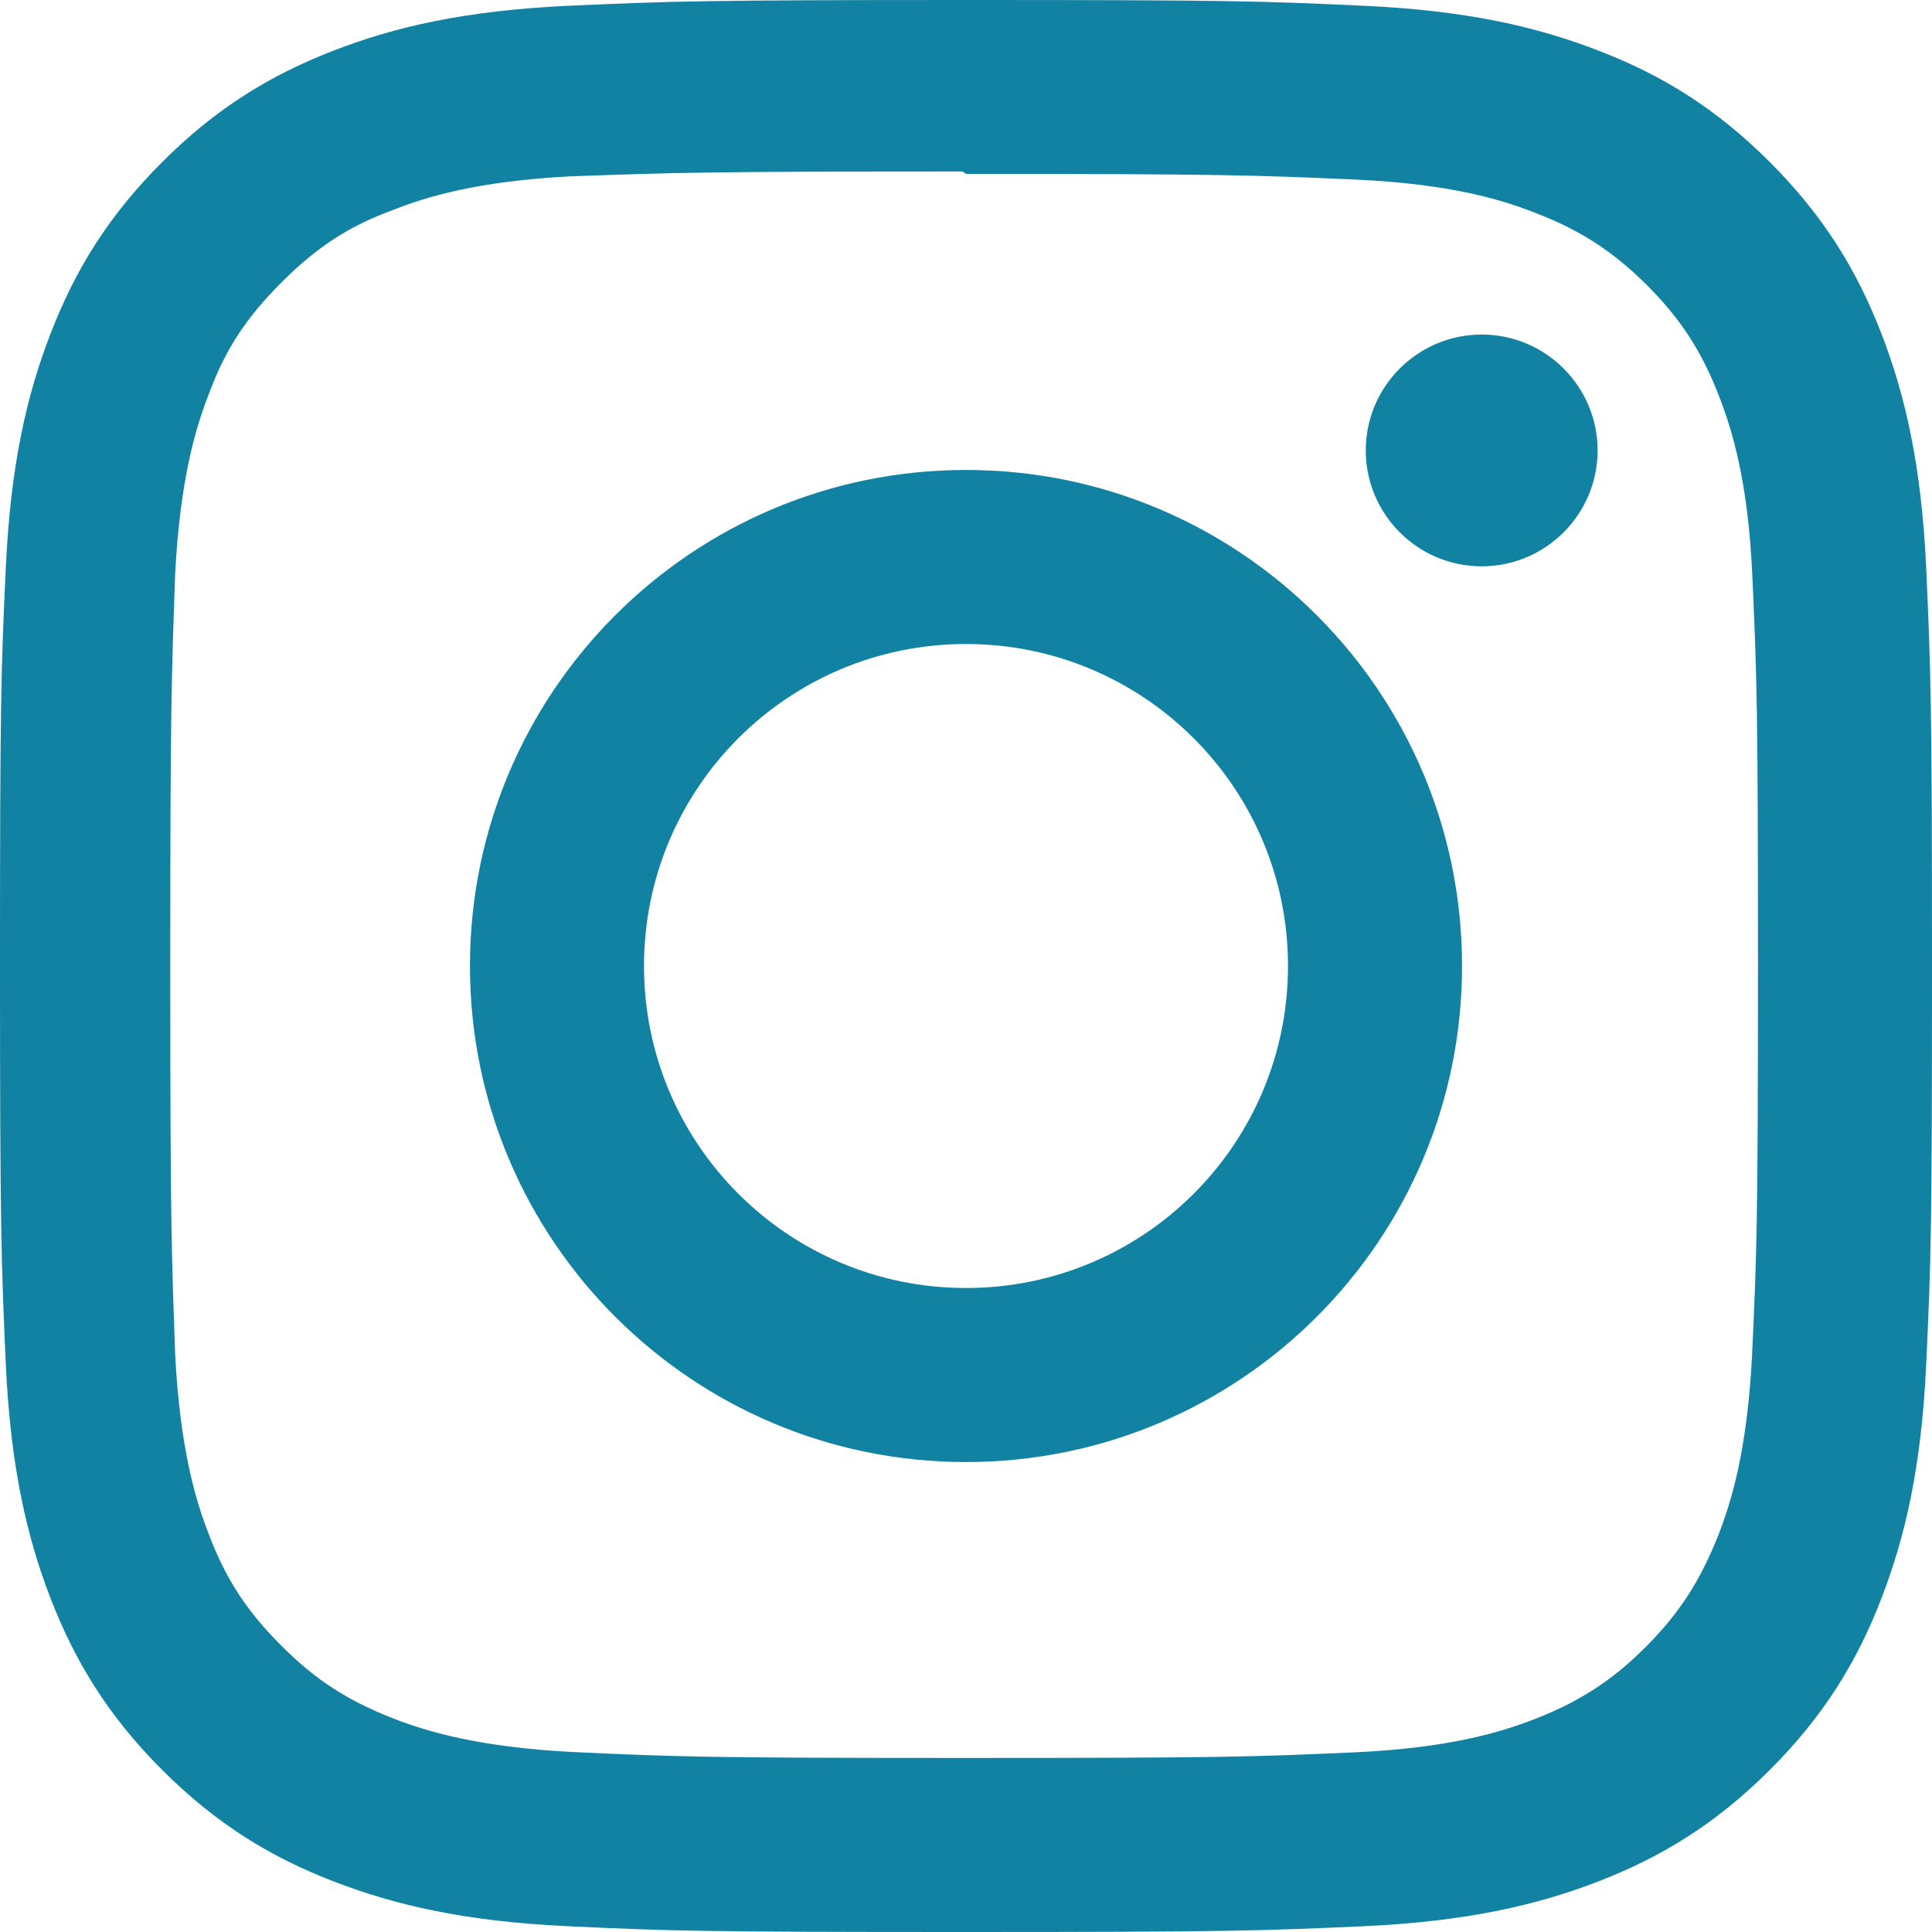
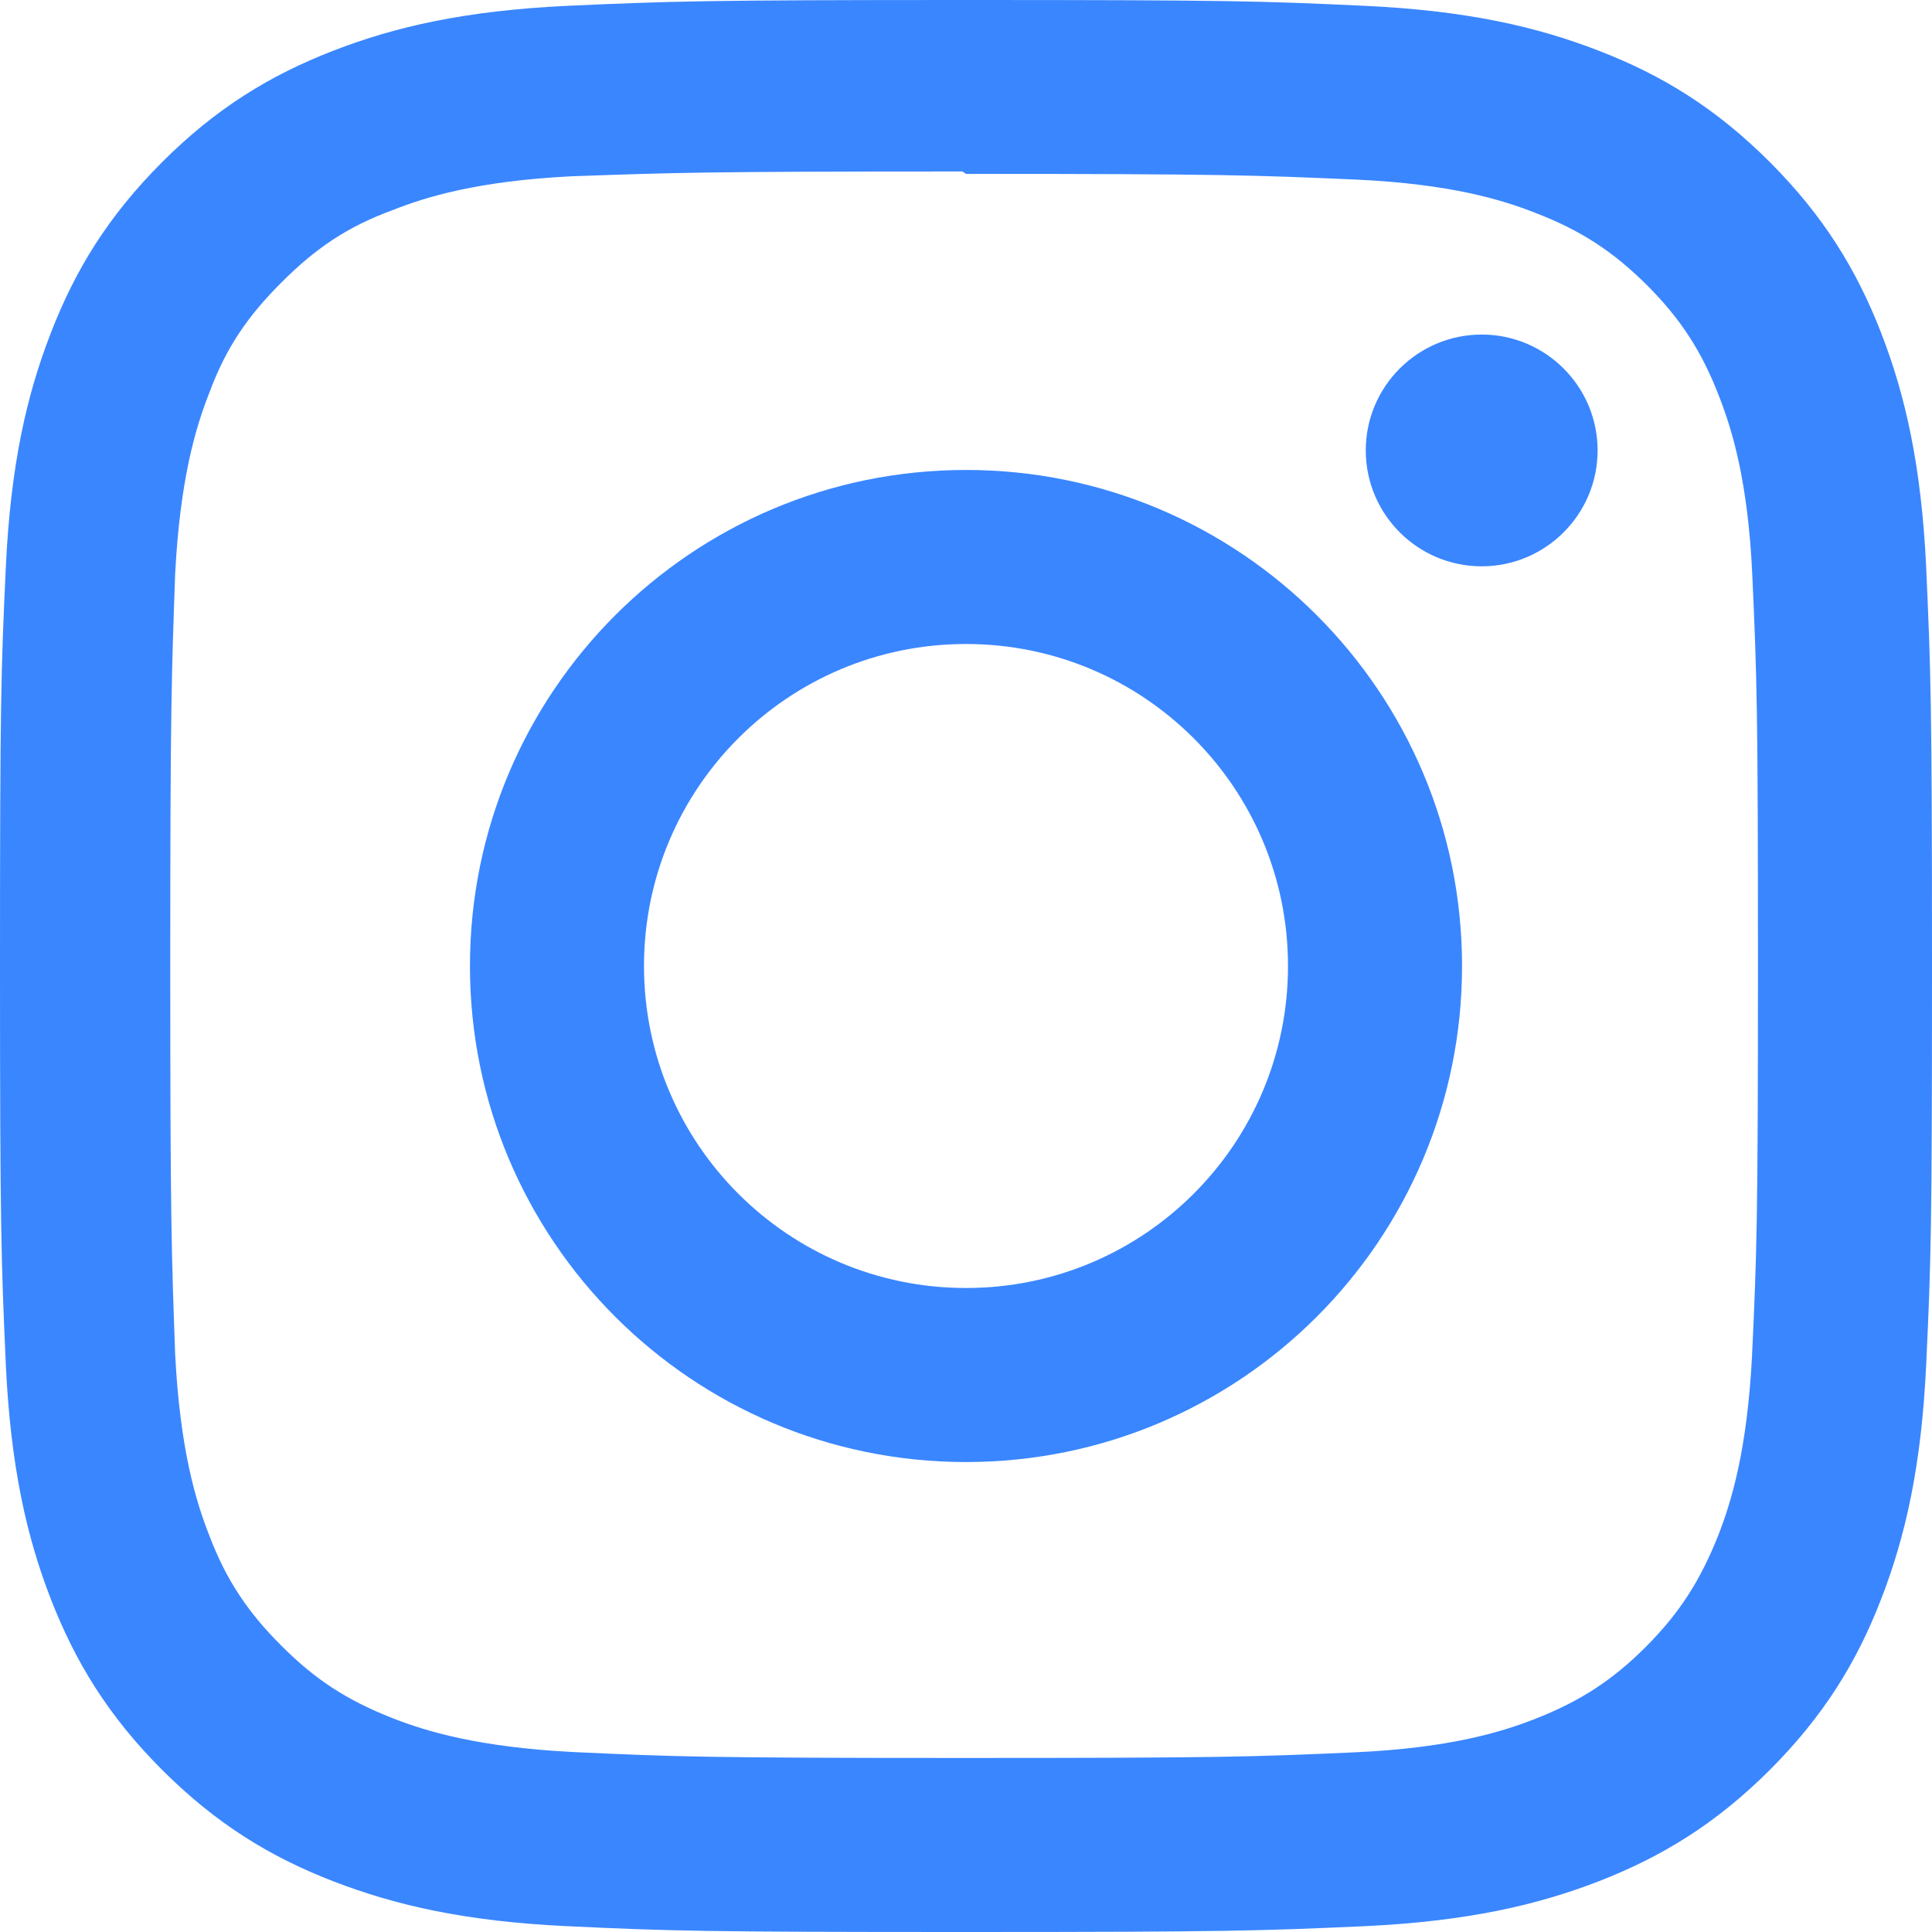
<svg xmlns="http://www.w3.org/2000/svg" role="img" viewBox="0 0 24 24">
-   <path d="M12 0C8.74 0 8.333.015 7.053.072 5.775.132 4.905.333 4.14.63c-.789.306-1.459.717-2.126 1.384S.935 3.35.63 4.14C.333 4.905.131 5.775.072 7.053.012 8.333 0 8.74 0 12s.015 3.667.072 4.947c.06 1.277.261 2.148.558 2.913.306.788.717 1.459 1.384 2.126.667.666 1.336 1.079 2.126 1.384.766.296 1.636.499 2.913.558C8.333 23.988 8.74 24 12 24s3.667-.015 4.947-.072c1.277-.06 2.148-.262 2.913-.558.788-.306 1.459-.718 2.126-1.384.666-.667 1.079-1.335 1.384-2.126.296-.765.499-1.636.558-2.913.06-1.28.072-1.687.072-4.947s-.015-3.667-.072-4.947c-.06-1.277-.262-2.149-.558-2.913-.306-.789-.718-1.459-1.384-2.126C21.319 1.347 20.651.935 19.86.63c-.765-.297-1.636-.499-2.913-.558C15.667.012 15.26 0 12 0zm0 2.16c3.203 0 3.585.016 4.85.071 1.17.055 1.805.249 2.227.415.562.217.96.477 1.382.896.419.42.679.819.896 1.381.164.422.36 1.057.413 2.227.057 1.266.07 1.646.07 4.85s-.015 3.585-.074 4.85c-.061 1.17-.256 1.805-.421 2.227-.224.562-.479.96-.899 1.382-.419.419-.824.679-1.38.896-.42.164-1.065.36-2.235.413-1.274.057-1.649.07-4.859.07-3.211 0-3.586-.015-4.859-.074-1.171-.061-1.816-.256-2.236-.421-.569-.224-.96-.479-1.379-.899-.421-.419-.69-.824-.9-1.38-.165-.42-.359-1.065-.42-2.235-.045-1.26-.061-1.649-.061-4.844 0-3.196.016-3.586.061-4.861.061-1.17.255-1.814.42-2.234.21-.57.479-.96.9-1.381.419-.419.81-.689 1.379-.898.42-.166 1.051-.361 2.221-.421 1.275-.045 1.65-.06 4.859-.06l.045.03zm0 3.678c-3.405 0-6.162 2.76-6.162 6.162 0 3.405 2.76 6.162 6.162 6.162 3.405 0 6.162-2.76 6.162-6.162 0-3.405-2.76-6.162-6.162-6.162zM12 16c-2.21 0-4-1.79-4-4s1.79-4 4-4 4 1.79 4 4-1.79 4-4 4zm7.846-10.405c0 .795-.646 1.44-1.44 1.44-.795 0-1.44-.646-1.44-1.44 0-.794.646-1.439 1.44-1.439.793-.001 1.44.645 1.44 1.439z" fill="#1282A2" />
+   <path d="M12 0C8.74 0 8.333.015 7.053.072 5.775.132 4.905.333 4.14.63c-.789.306-1.459.717-2.126 1.384S.935 3.35.63 4.14C.333 4.905.131 5.775.072 7.053.012 8.333 0 8.74 0 12s.015 3.667.072 4.947c.06 1.277.261 2.148.558 2.913.306.788.717 1.459 1.384 2.126.667.666 1.336 1.079 2.126 1.384.766.296 1.636.499 2.913.558C8.333 23.988 8.74 24 12 24s3.667-.015 4.947-.072c1.277-.06 2.148-.262 2.913-.558.788-.306 1.459-.718 2.126-1.384.666-.667 1.079-1.335 1.384-2.126.296-.765.499-1.636.558-2.913.06-1.28.072-1.687.072-4.947s-.015-3.667-.072-4.947c-.06-1.277-.262-2.149-.558-2.913-.306-.789-.718-1.459-1.384-2.126C21.319 1.347 20.651.935 19.86.63c-.765-.297-1.636-.499-2.913-.558C15.667.012 15.26 0 12 0zm0 2.16c3.203 0 3.585.016 4.85.071 1.17.055 1.805.249 2.227.415.562.217.96.477 1.382.896.419.42.679.819.896 1.381.164.422.36 1.057.413 2.227.057 1.266.07 1.646.07 4.85s-.015 3.585-.074 4.85c-.061 1.17-.256 1.805-.421 2.227-.224.562-.479.96-.899 1.382-.419.419-.824.679-1.38.896-.42.164-1.065.36-2.235.413-1.274.057-1.649.07-4.859.07-3.211 0-3.586-.015-4.859-.074-1.171-.061-1.816-.256-2.236-.421-.569-.224-.96-.479-1.379-.899-.421-.419-.69-.824-.9-1.38-.165-.42-.359-1.065-.42-2.235-.045-1.26-.061-1.649-.061-4.844 0-3.196.016-3.586.061-4.861.061-1.17.255-1.814.42-2.234.21-.57.479-.96.9-1.381.419-.419.81-.689 1.379-.898.42-.166 1.051-.361 2.221-.421 1.275-.045 1.65-.06 4.859-.06l.045.03zm0 3.678c-3.405 0-6.162 2.76-6.162 6.162 0 3.405 2.76 6.162 6.162 6.162 3.405 0 6.162-2.76 6.162-6.162 0-3.405-2.76-6.162-6.162-6.162zM12 16c-2.21 0-4-1.79-4-4s1.79-4 4-4 4 1.79 4 4-1.79 4-4 4zm7.846-10.405c0 .795-.646 1.44-1.44 1.44-.795 0-1.44-.646-1.44-1.44 0-.794.646-1.439 1.44-1.439.793-.001 1.44.645 1.44 1.439z" fill="#3a86ff" />
</svg>
